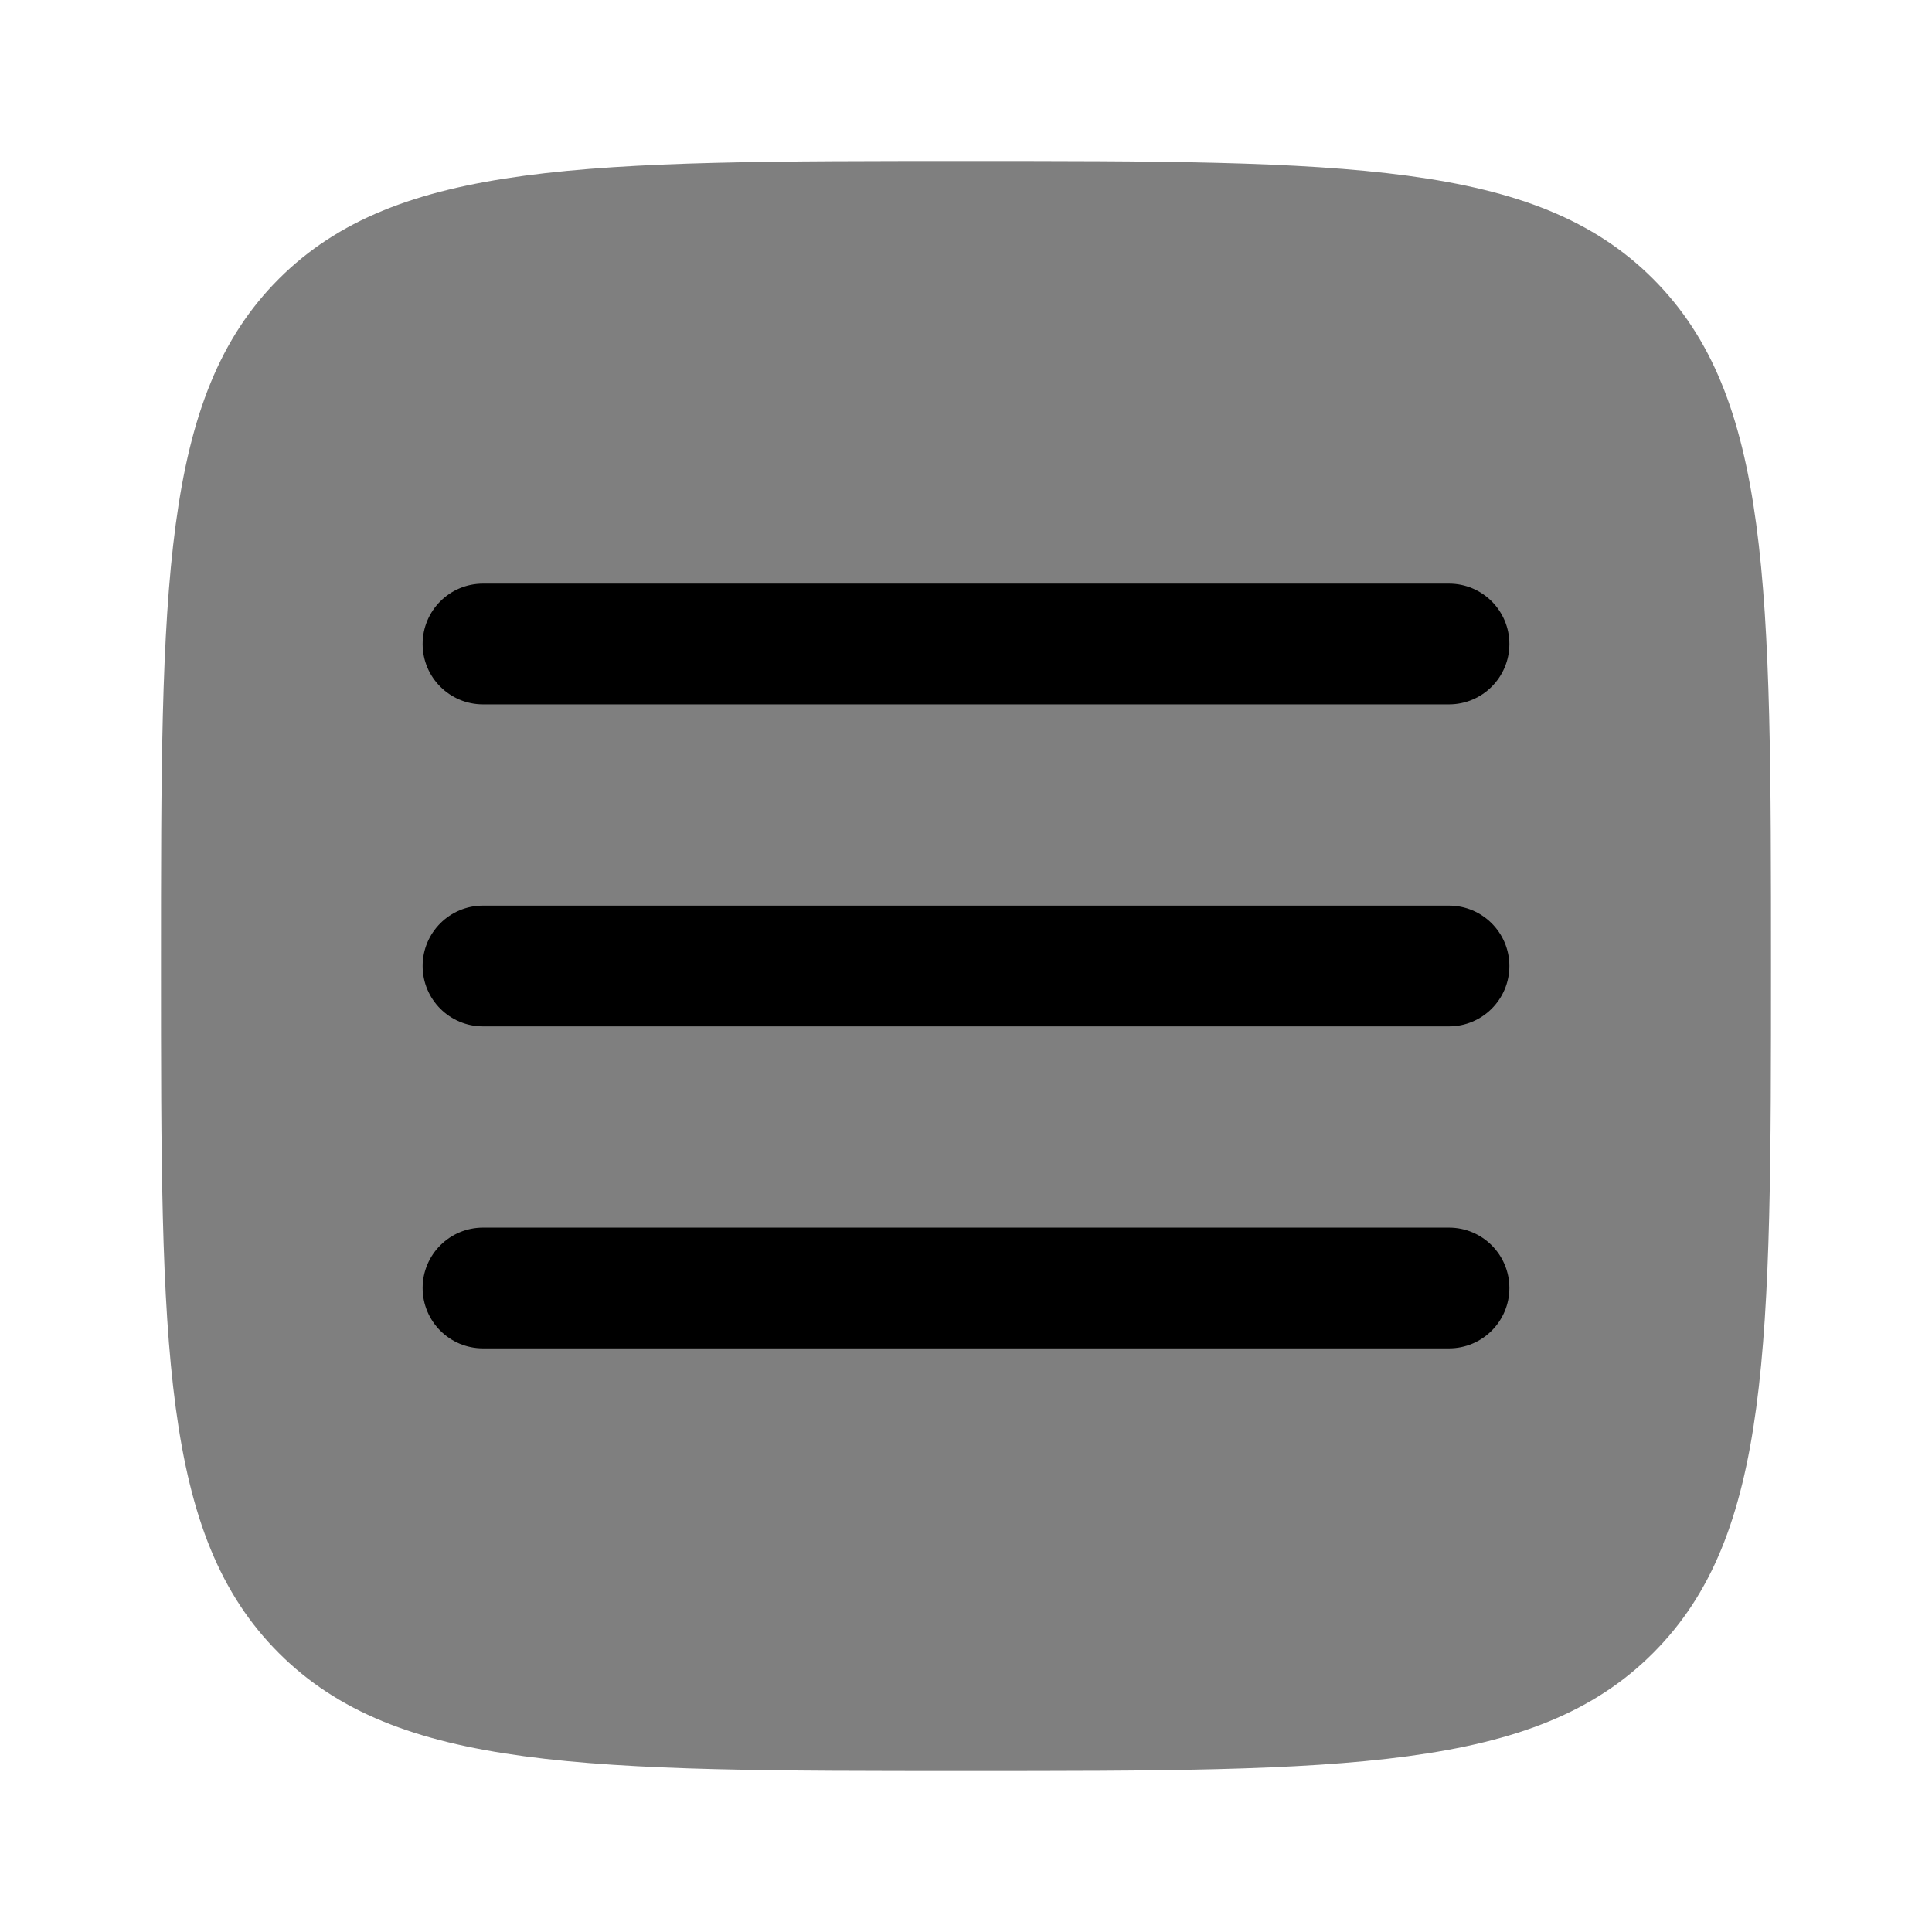
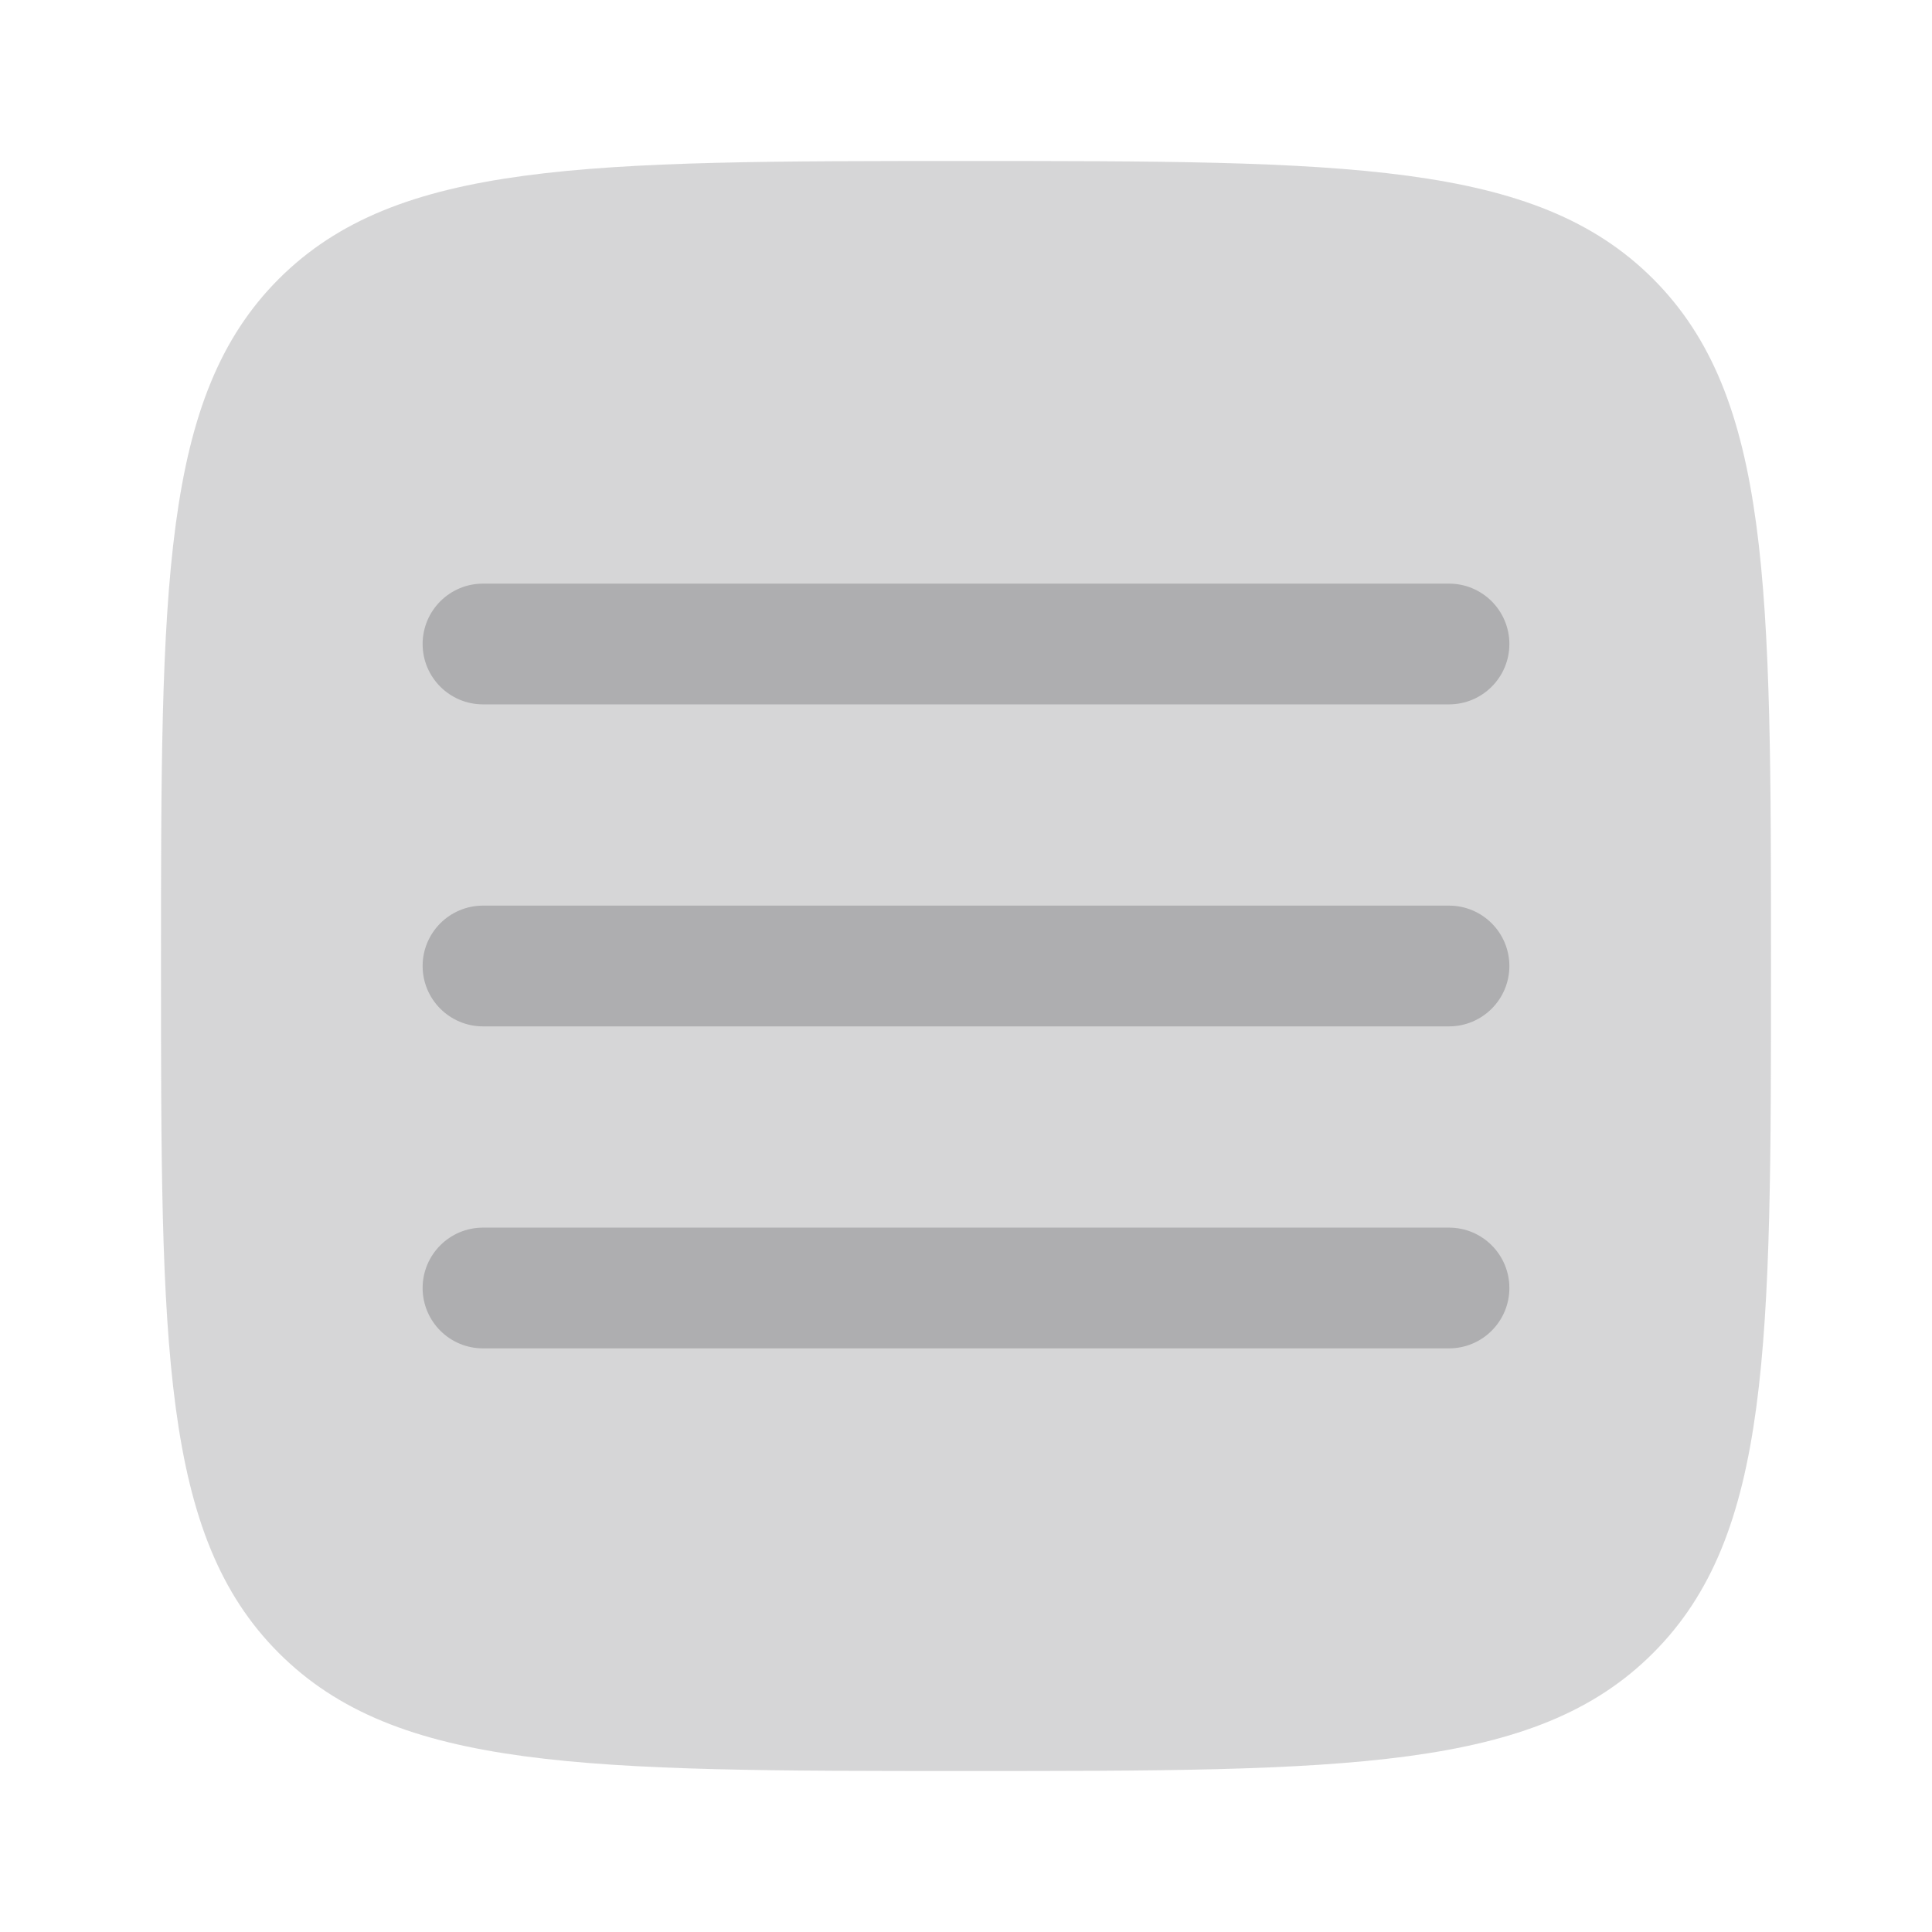
<svg xmlns="http://www.w3.org/2000/svg" width="24" height="24" viewBox="0 0 24 24">
-   <path fill="currentColor" d="M12 22c-4.714 0-7.071 0-8.536-1.465C2 19.072 2 16.714 2 12s0-7.071 1.464-8.536C4.93 2 7.286 2 12 2s7.071 0 8.535 1.464C22 4.93 22 7.286 22 12s0 7.071-1.465 8.535C19.072 22 16.714 22 12 22" opacity=".5" />
-   <path fill="currentColor" d="M18.75 8a.75.75 0 0 1-.75.75H6a.75.75 0 0 1 0-1.5h12a.75.75 0 0 1 .75.75m0 4a.75.75 0 0 1-.75.75H6a.75.75 0 0 1 0-1.5h12a.75.75 0 0 1 .75.75m0 4a.75.75 0 0 1-.75.75H6a.75.75 0 0 1 0-1.5h12a.75.75 0 0 1 .75.75" />
+   <path fill="#aeaeb0" d="M12 22c-4.714 0-7.071 0-8.536-1.465C2 19.072 2 16.714 2 12s0-7.071 1.464-8.536C4.93 2 7.286 2 12 2s7.071 0 8.535 1.464C22 4.93 22 7.286 22 12s0 7.071-1.465 8.535C19.072 22 16.714 22 12 22" opacity=".5" />
+   <path fill="#aeaeb0" d="M18.75 8a.75.75 0 0 1-.75.75H6a.75.75 0 0 1 0-1.5h12a.75.75 0 0 1 .75.75m0 4a.75.75 0 0 1-.75.75H6a.75.75 0 0 1 0-1.5h12a.75.75 0 0 1 .75.75m0 4a.75.75 0 0 1-.75.75H6a.75.75 0 0 1 0-1.5h12a.75.75 0 0 1 .75.75" />
</svg>
